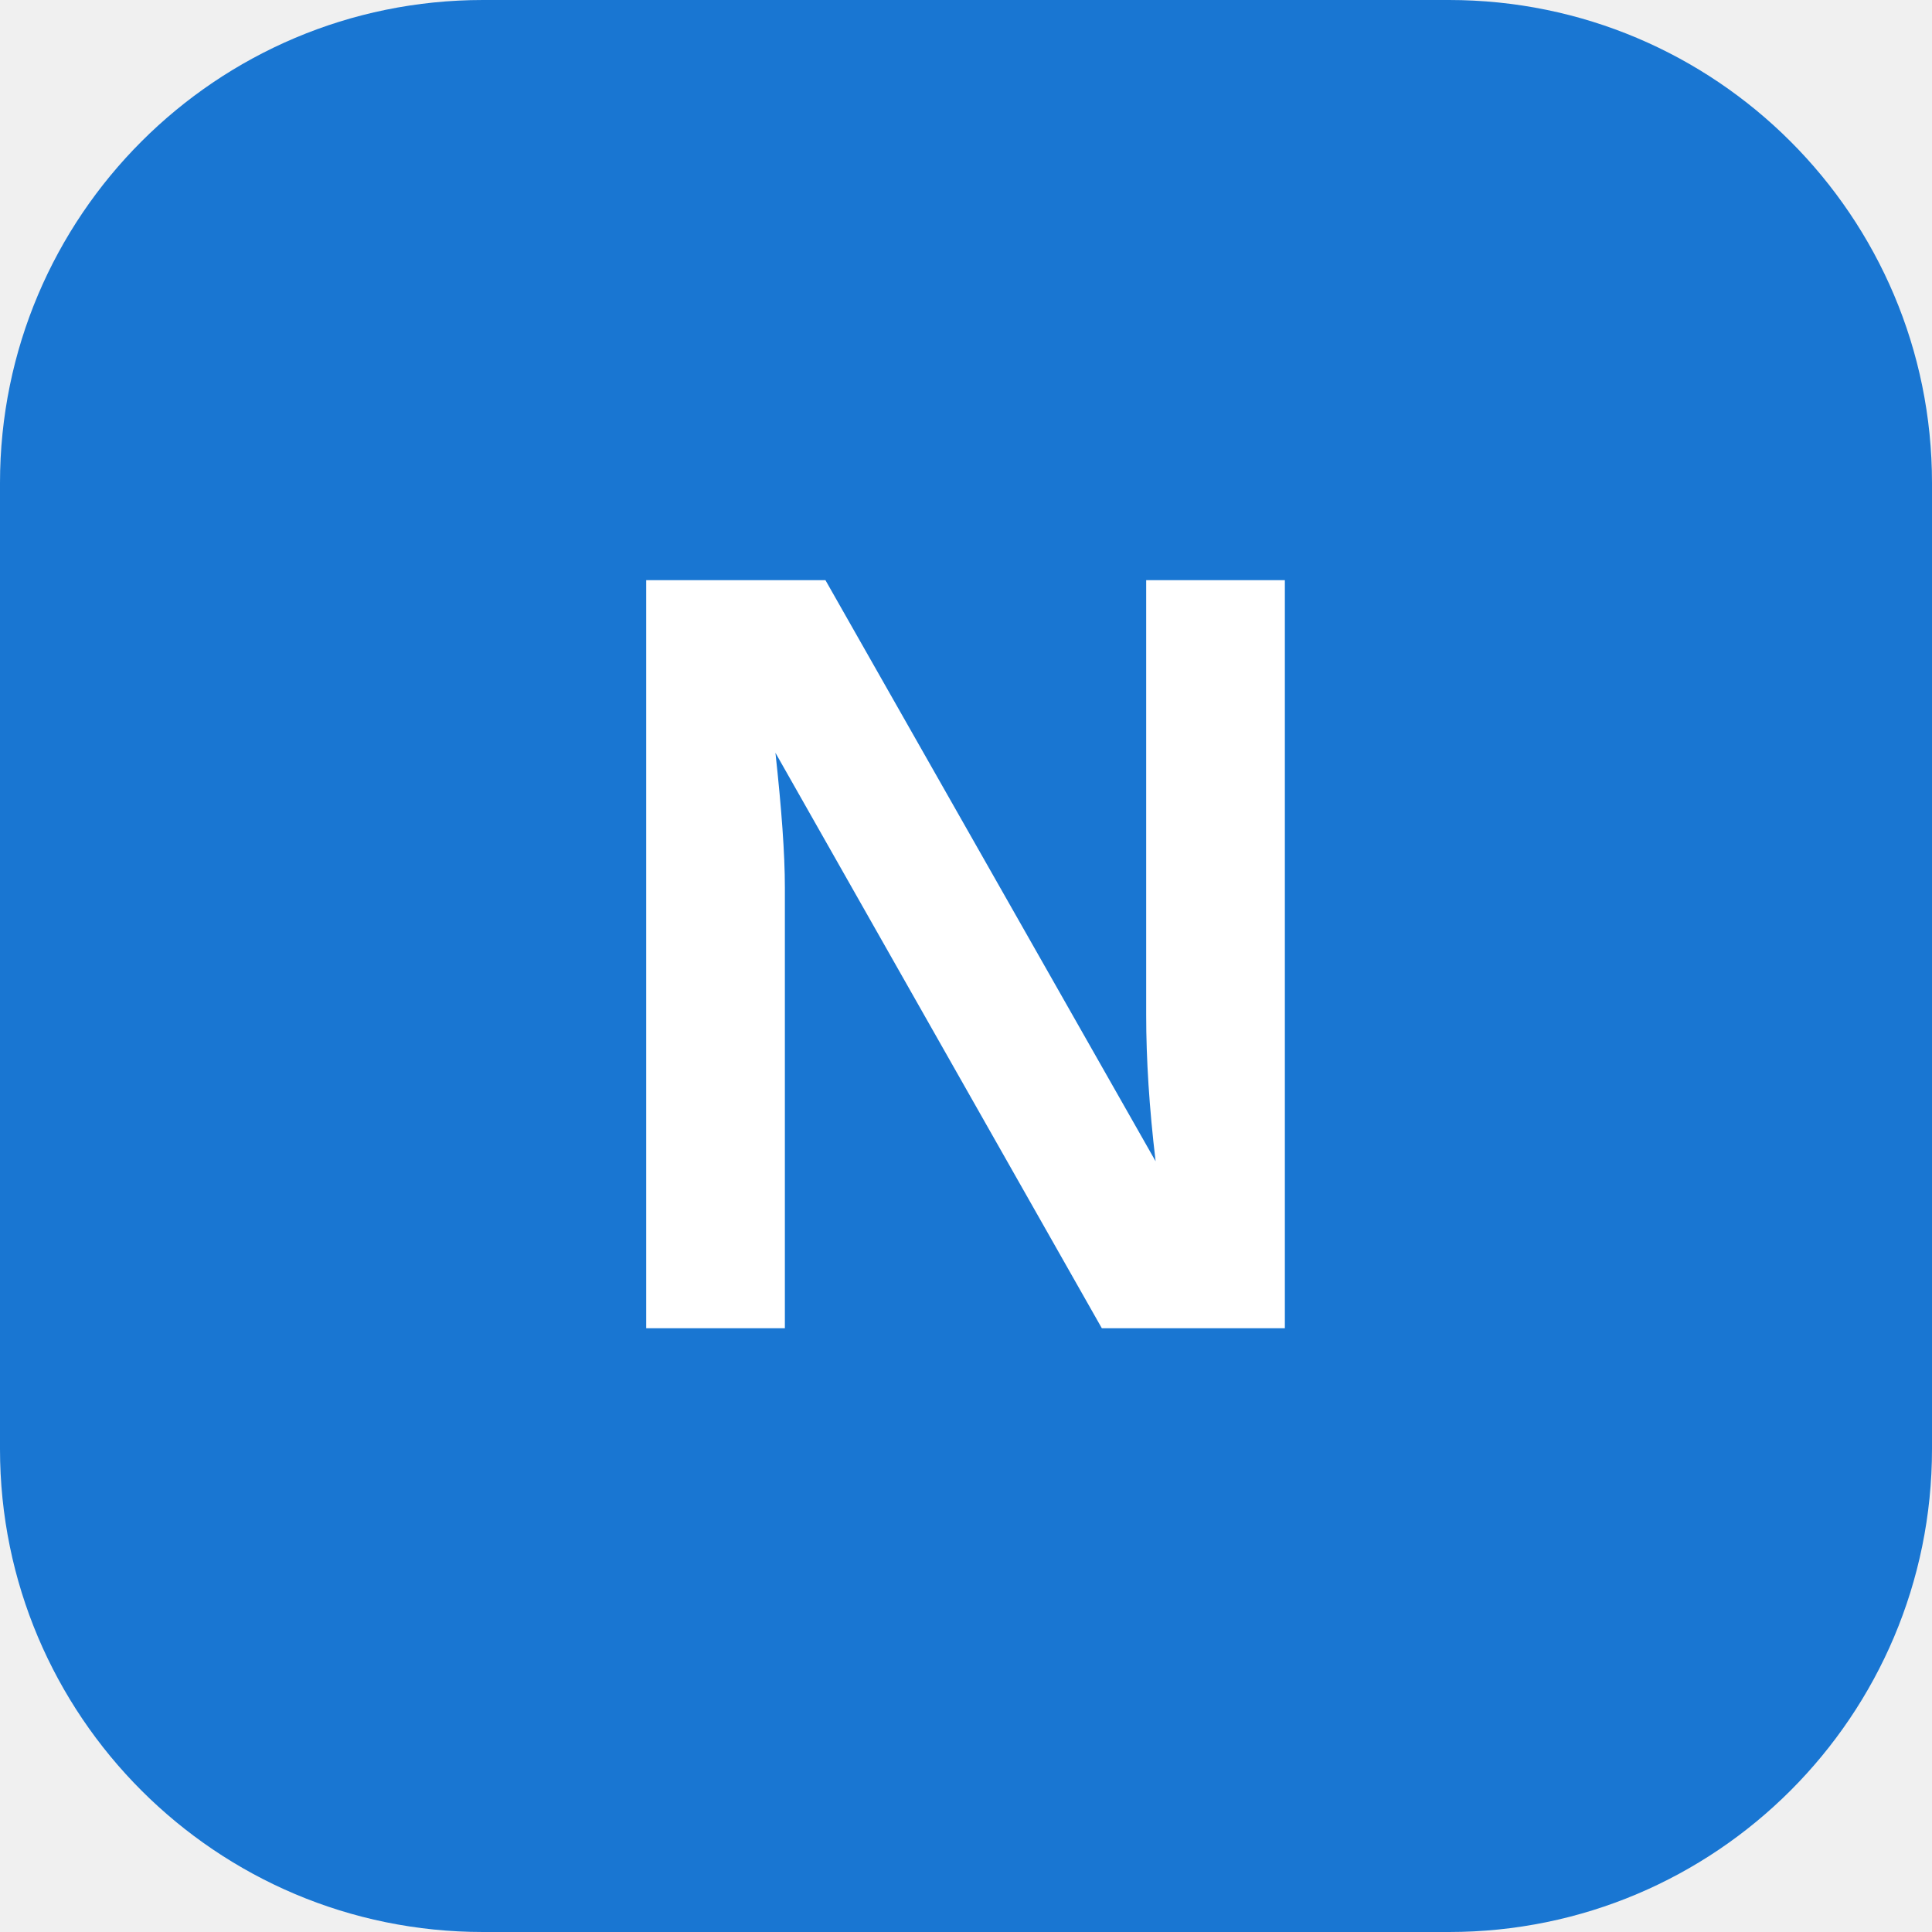
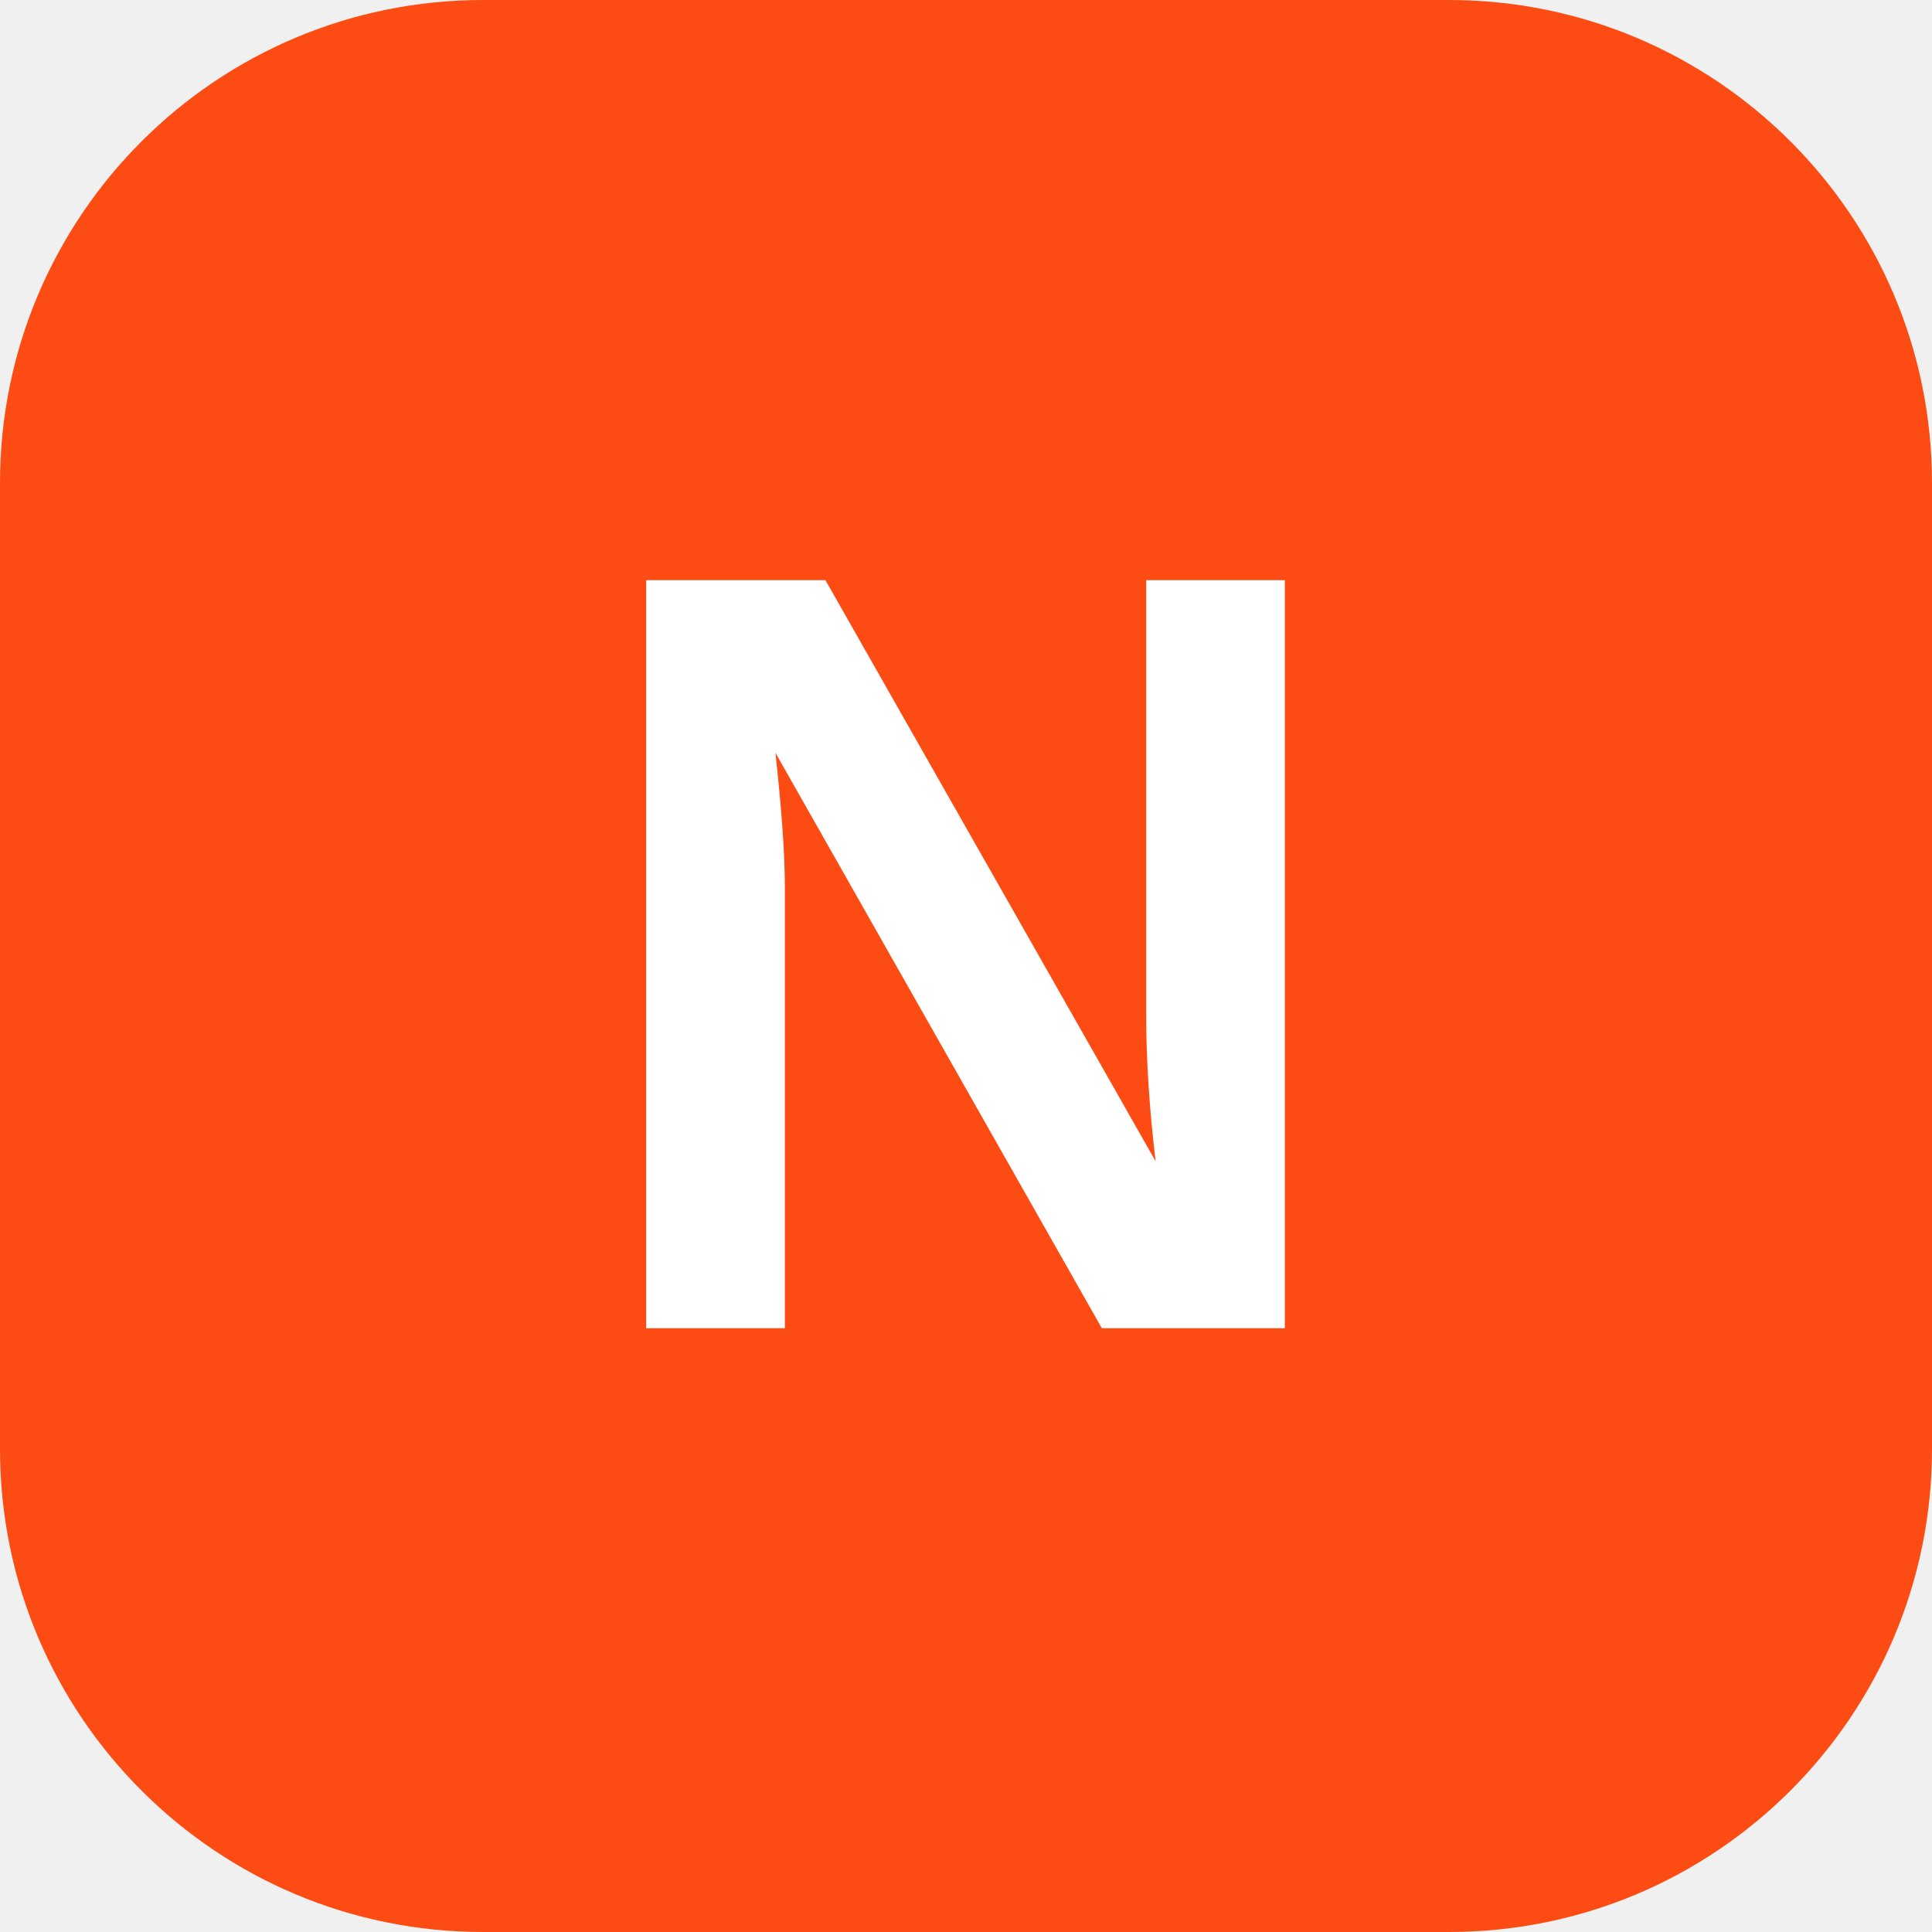
<svg xmlns="http://www.w3.org/2000/svg" width="32" height="32" viewBox="0 0 32 32">
-   <rect width="32" height="32" rx="8" fill="#1976D2" />
+   <rect width="32" height="32" rx="8" fill="#FC4C13" />
  <text x="16" y="22" font-family="Arial" font-size="18" font-weight="bold" fill="white" text-anchor="middle">N</text>
</svg>
